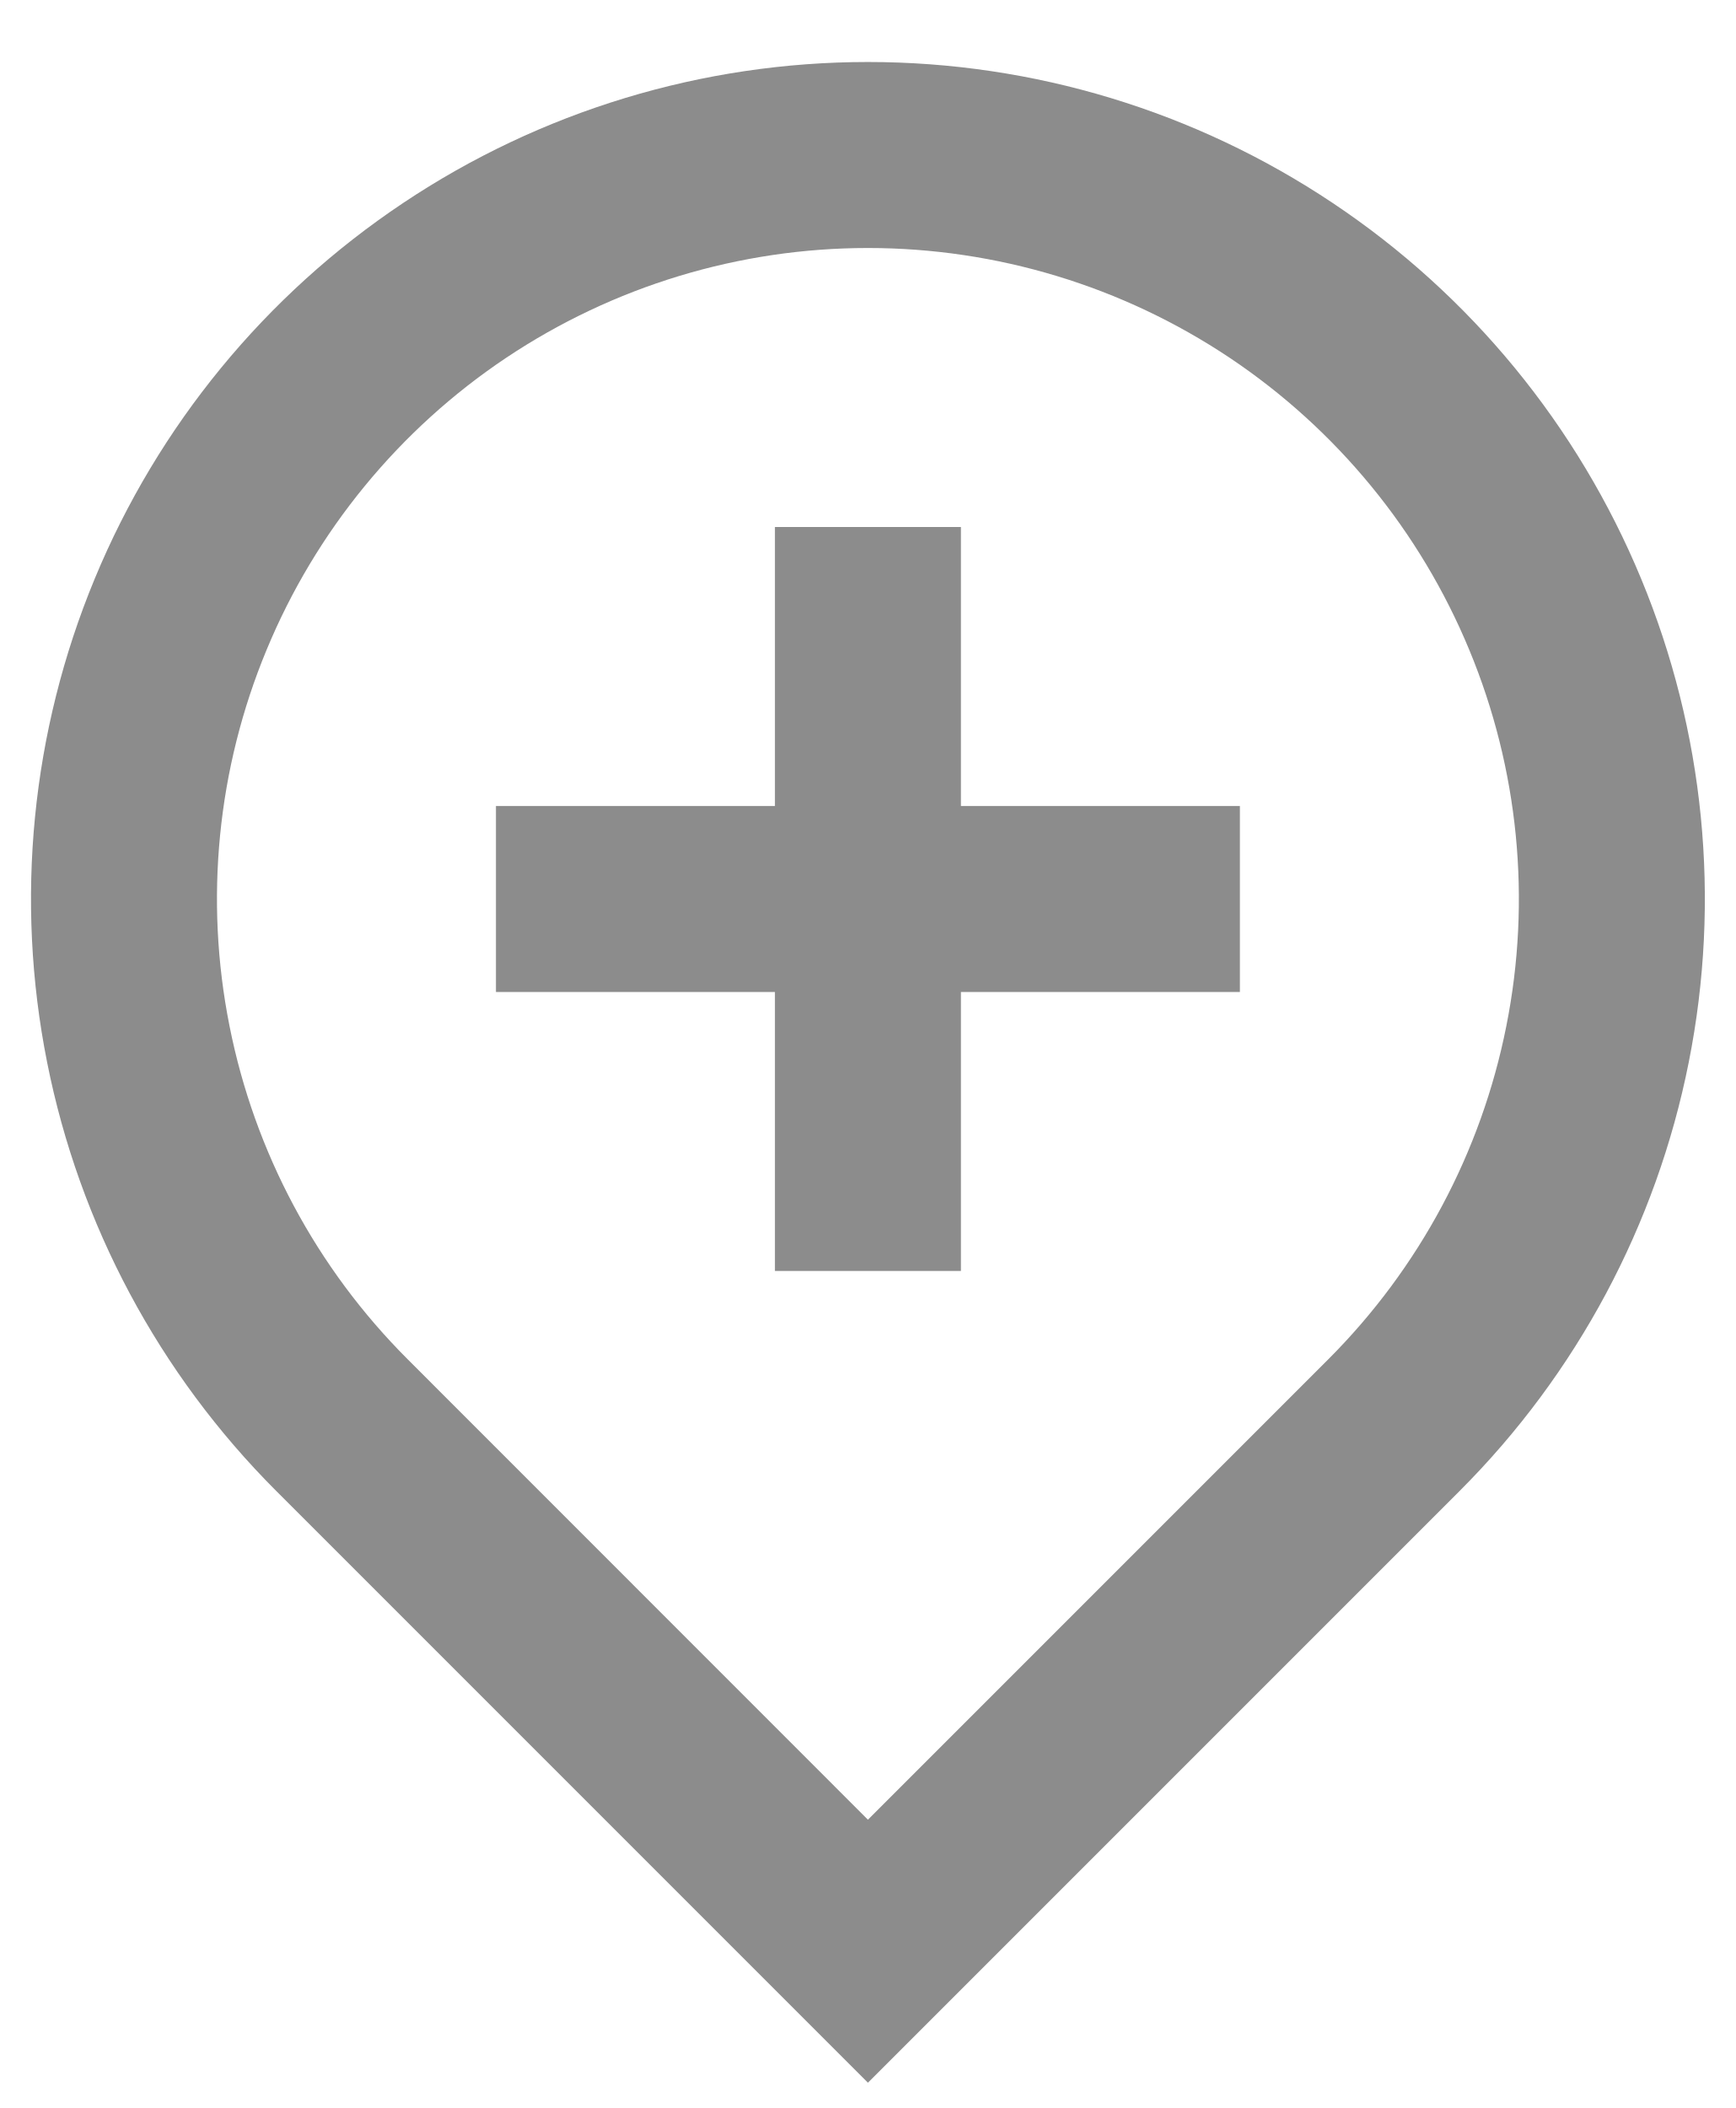
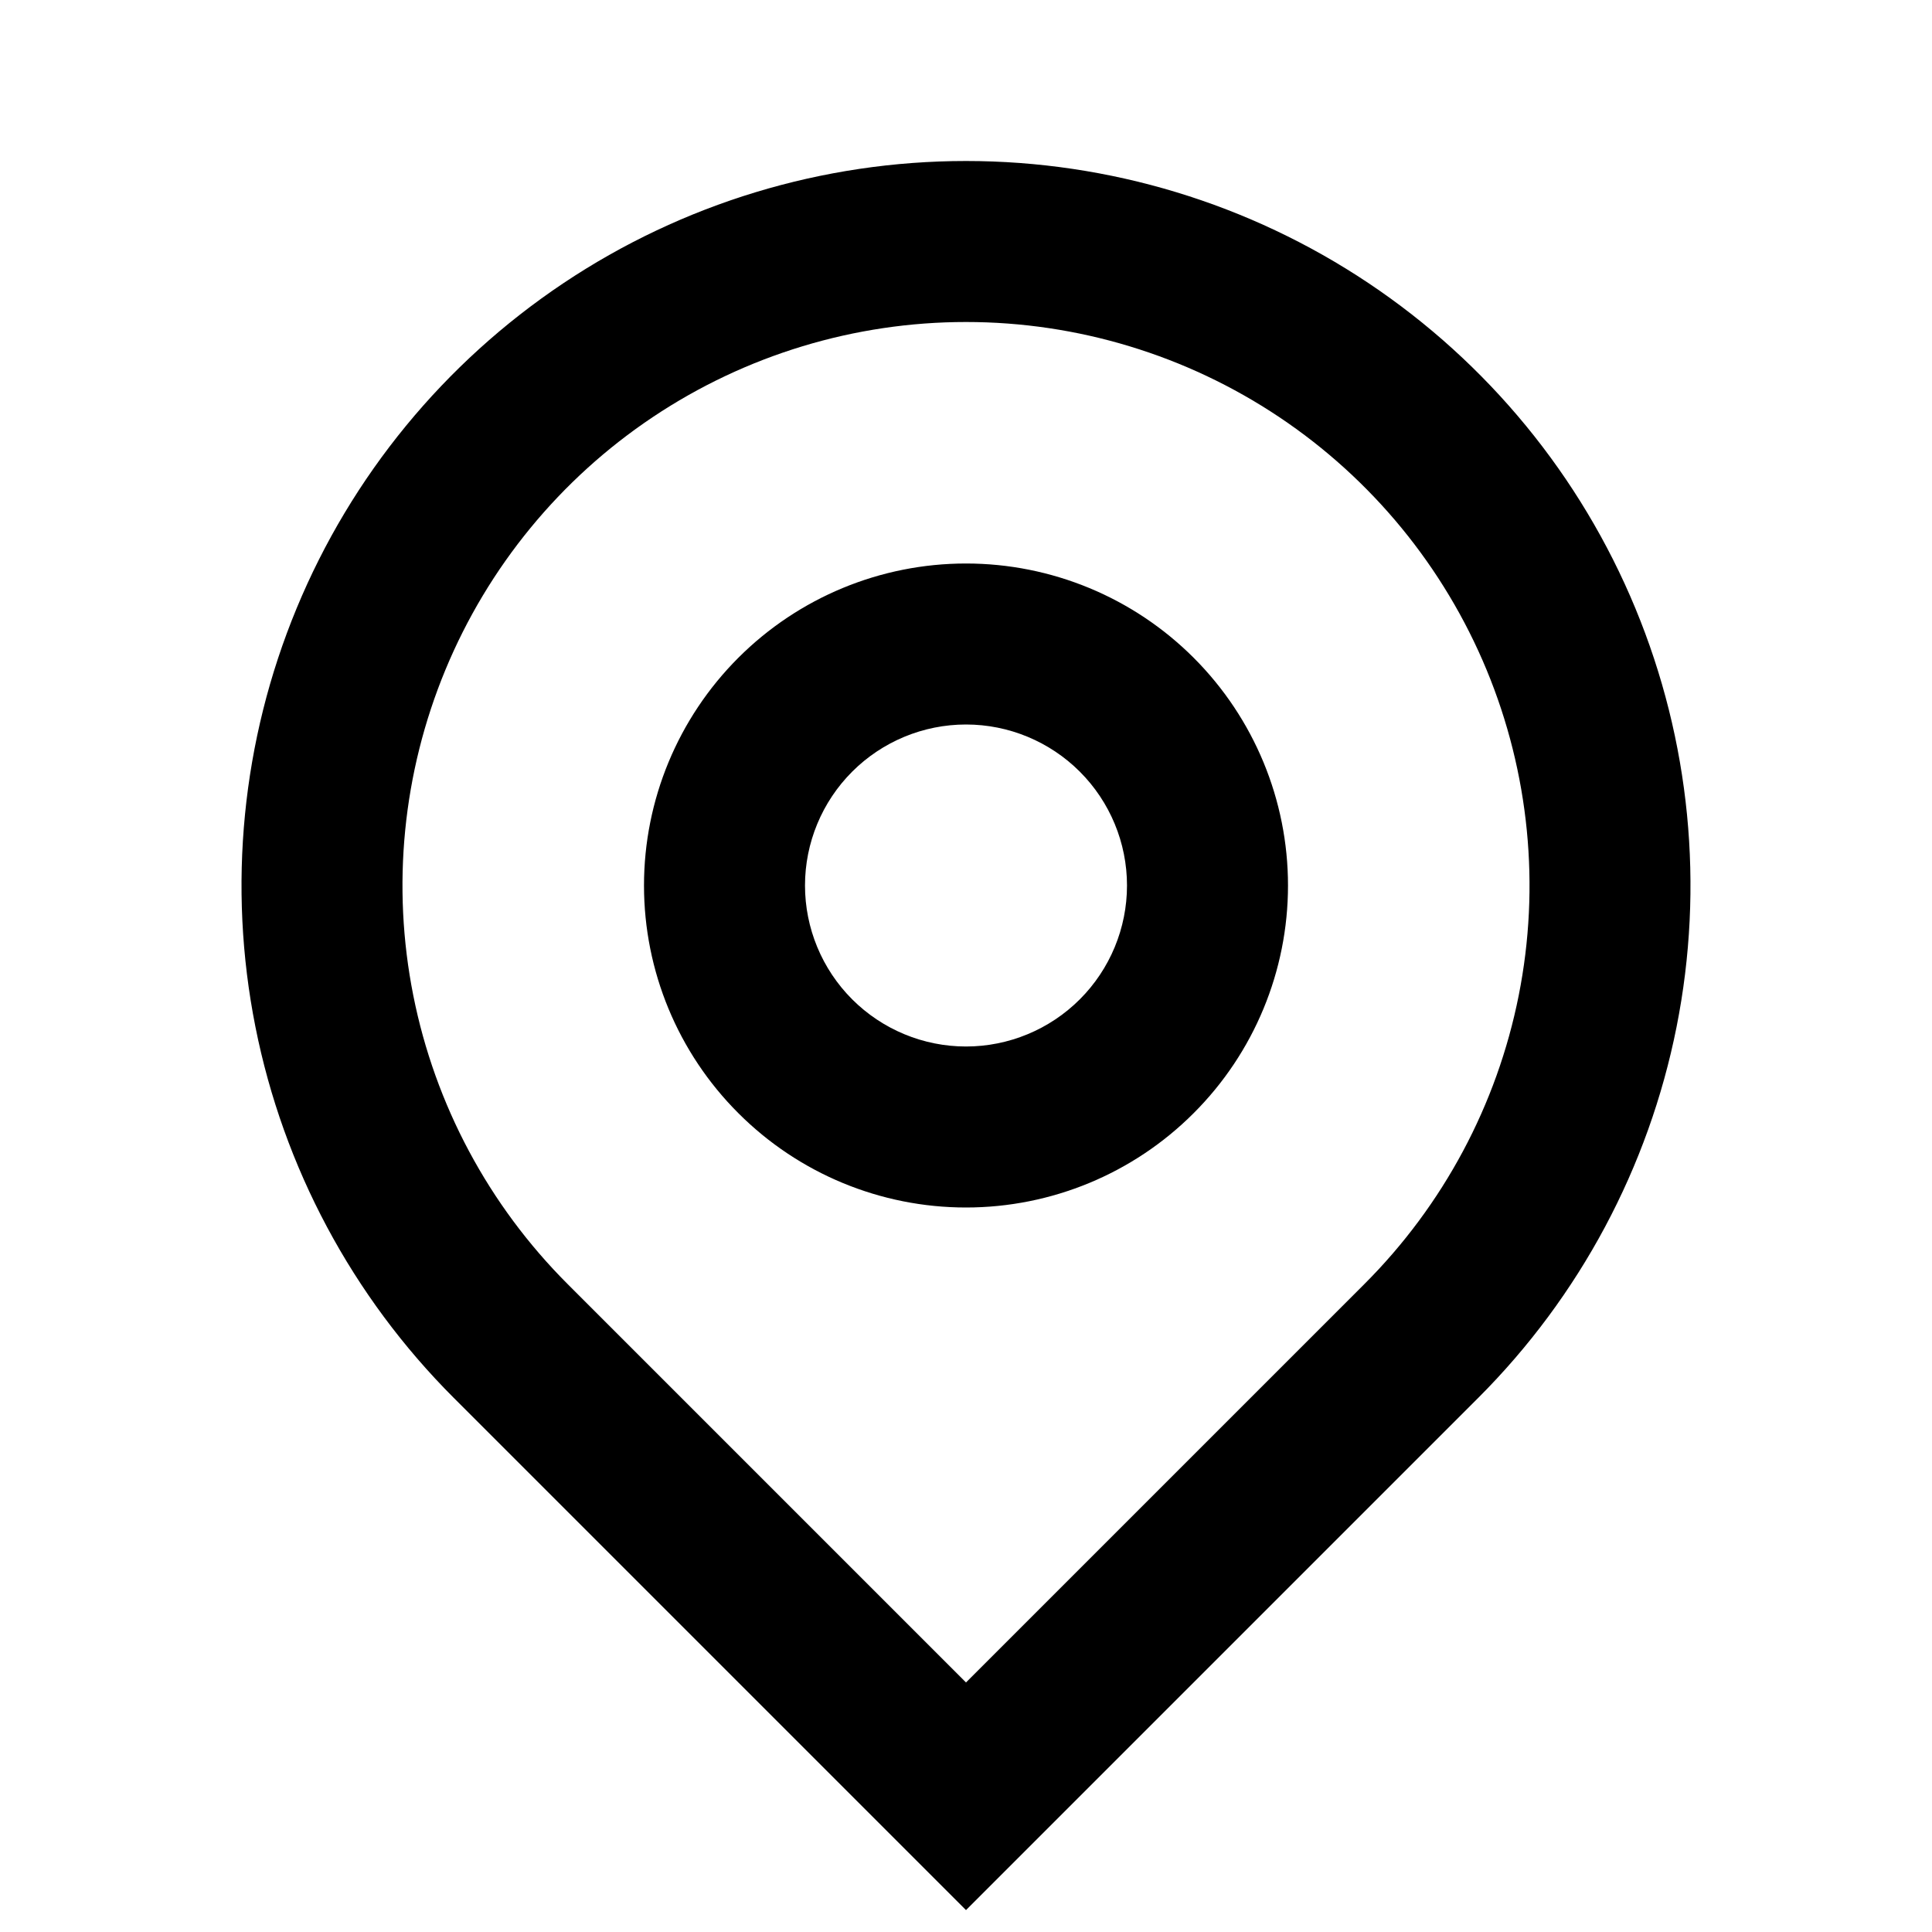
- <svg xmlns="http://www.w3.org/2000/svg" width="14" height="17" viewBox="0 0 14 17" fill="none">
-   <path d="M7 14.675L10.713 10.962C11.447 10.228 11.947 9.293 12.149 8.274C12.352 7.256 12.248 6.2 11.85 5.241C11.453 4.282 10.78 3.462 9.917 2.885C9.053 2.308 8.038 2 7 2C5.962 2 4.947 2.308 4.083 2.885C3.22 3.462 2.547 4.282 2.15 5.241C1.752 6.2 1.648 7.256 1.851 8.274C2.053 9.293 2.553 10.228 3.288 10.962L7 14.675ZM7 16.796L2.227 12.023C1.283 11.079 0.64 9.876 0.38 8.567C0.119 7.257 0.253 5.9 0.764 4.667C1.275 3.433 2.14 2.379 3.25 1.638C4.36 0.896 5.665 0.5 7 0.5C8.335 0.5 9.64 0.896 10.75 1.638C11.86 2.379 12.725 3.433 13.236 4.667C13.747 5.9 13.881 7.257 13.62 8.567C13.36 9.876 12.717 11.079 11.773 12.023L7 16.796ZM6.25 6.5V4.25H7.75V6.5H10V8H7.75V10.25H6.25V8H4V6.5H6.25Z" fill="#8C8C8C" />
+ <svg xmlns="http://www.w3.org/2000/svg" width="24" height="24" viewBox="0 0 24 24" fill="none">
+   <path d="M12 20.9L16.95 15.95C17.929 14.971 18.596 13.724 18.866 12.366C19.136 11.008 18.997 9.601 18.467 8.321C17.937 7.042 17.04 5.949 15.889 5.18C14.738 4.411 13.384 4 12 4C10.616 4 9.262 4.411 8.111 5.18C6.96 5.949 6.063 7.042 5.533 8.321C5.003 9.601 4.864 11.008 5.134 12.366C5.404 13.724 6.071 14.971 7.05 15.95L12 20.9ZM12 23.728L5.636 17.364C4.377 16.105 3.52 14.502 3.173 12.756C2.826 11.01 3.004 9.2 3.685 7.556C4.366 5.911 5.52 4.506 7 3.517C8.48 2.528 10.22 2 12 2C13.78 2 15.52 2.528 17 3.517C18.48 4.506 19.634 5.911 20.315 7.556C20.996 9.2 21.174 11.01 20.827 12.756C20.48 14.502 19.623 16.105 18.364 17.364L12 23.728ZM12 13C12.53 13 13.039 12.789 13.414 12.414C13.789 12.039 14 11.53 14 11C14 10.47 13.789 9.961 13.414 9.586C13.039 9.211 12.53 9 12 9C11.47 9 10.961 9.211 10.586 9.586C10.211 9.961 10 10.47 10 11C10 11.53 10.211 12.039 10.586 12.414C10.961 12.789 11.47 13 12 13ZM12 15C10.939 15 9.922 14.579 9.172 13.828C8.421 13.078 8 12.061 8 11C8 9.939 8.421 8.922 9.172 8.171C9.922 7.421 10.939 7 12 7C13.061 7 14.078 7.421 14.828 8.171C15.579 8.922 16 9.939 16 11C16 12.061 15.579 13.078 14.828 13.828C14.078 14.579 13.061 15 12 15Z" fill="black" />
</svg>
